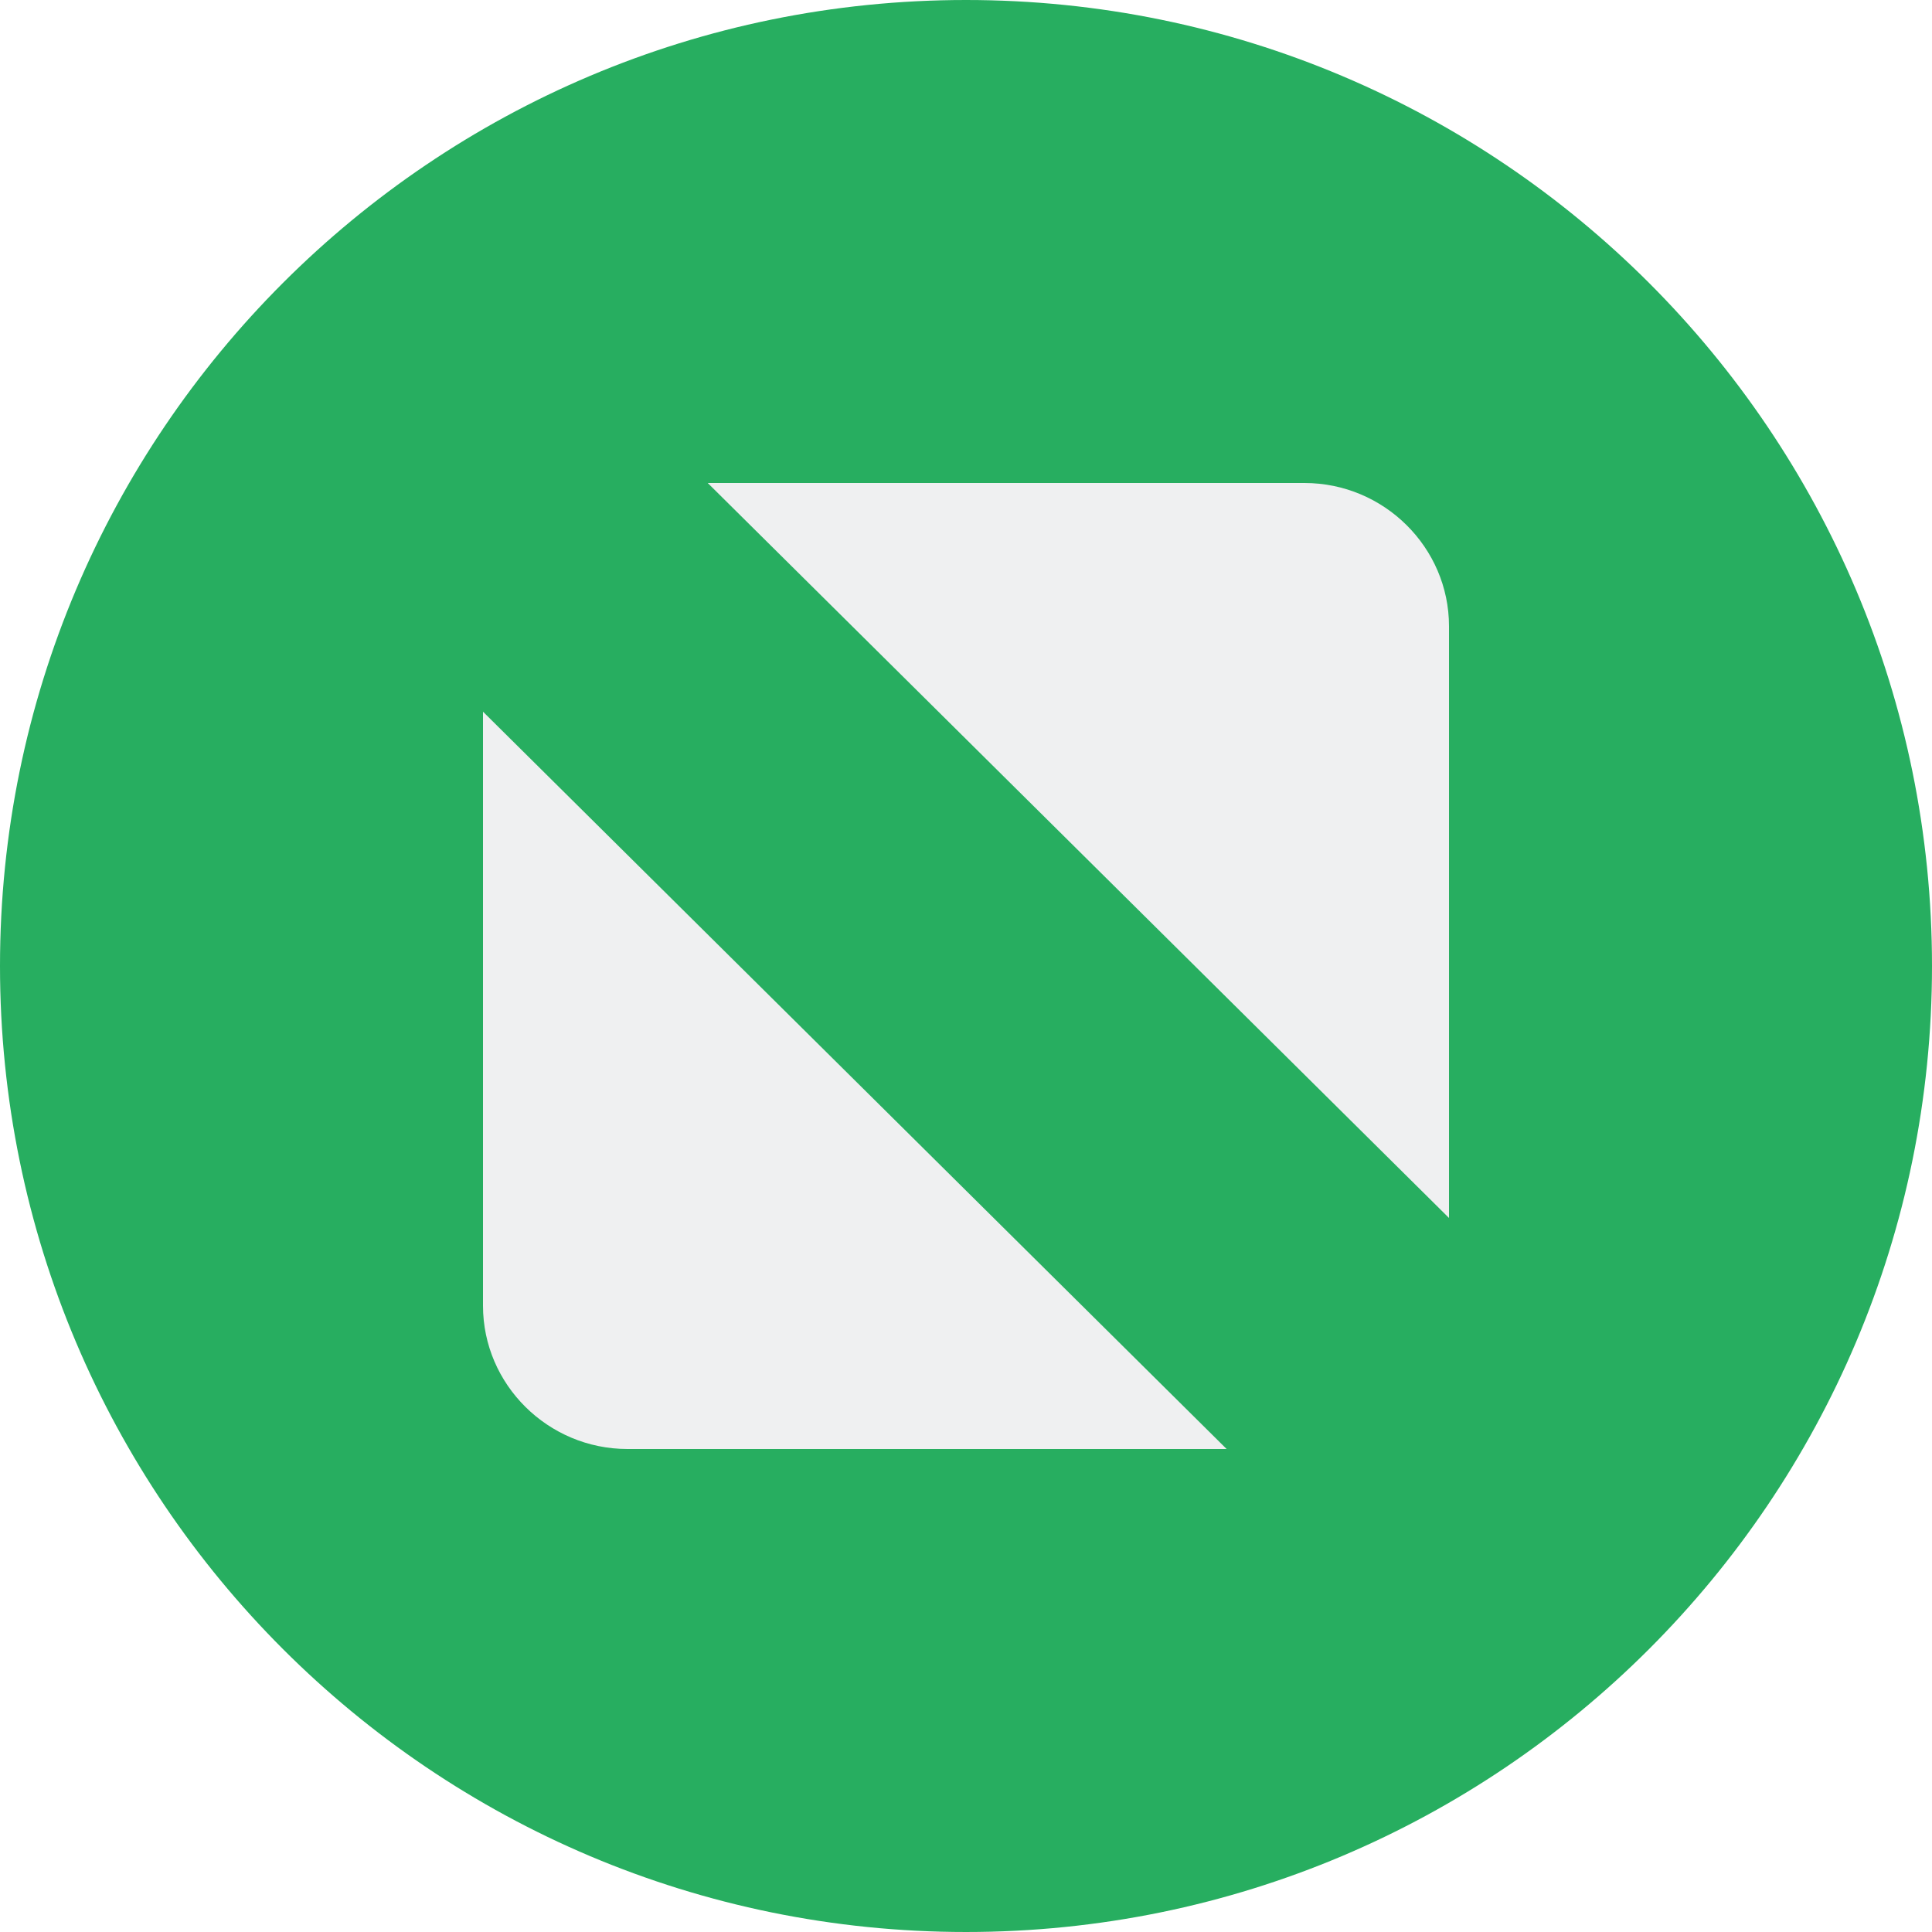
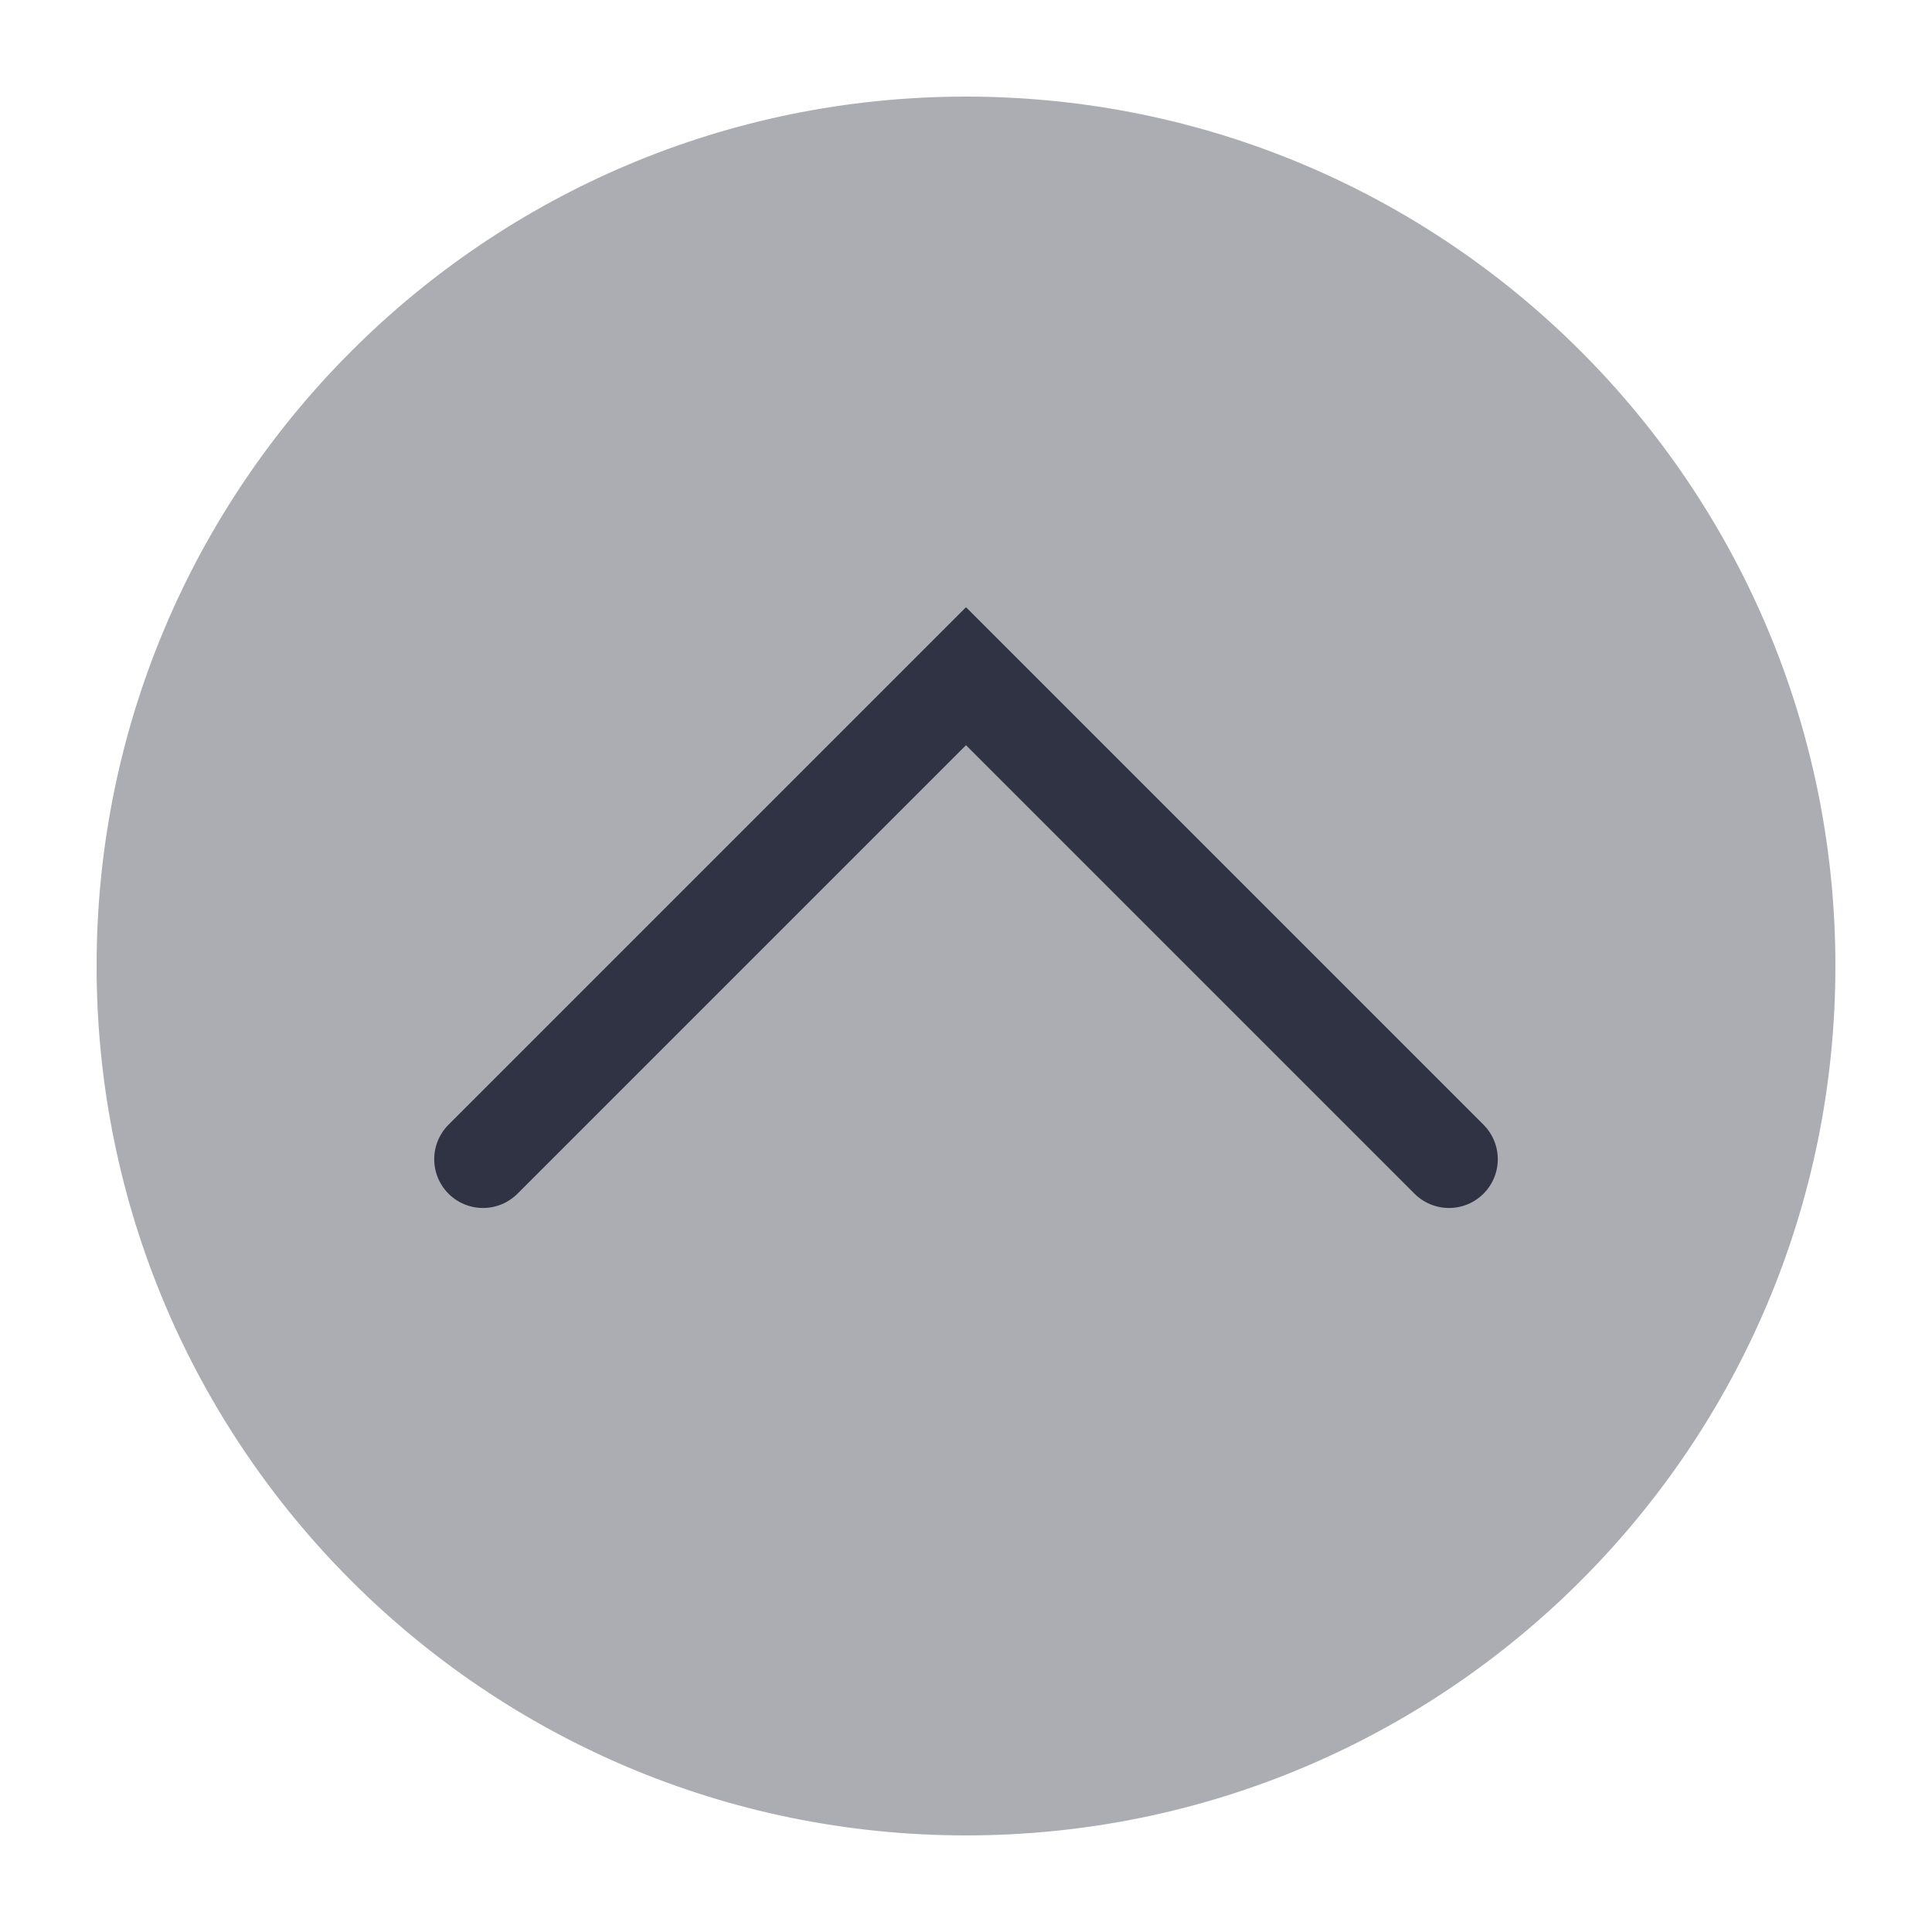
<svg xmlns="http://www.w3.org/2000/svg" viewBox="0 0 50 50" version="1.2" baseProfile="tiny">
  <defs>
</defs>
  <g fill="none" stroke="black" stroke-width="1" fill-rule="evenodd" stroke-linecap="square" stroke-linejoin="bevel">
-     <g fill="#27ae60" fill-opacity="1" stroke="none" transform="matrix(0.0552956,0,0,-0.0552956,-3.20384,48.8607)" font-family="Roboto" font-size="10" font-weight="870" font-style="normal">
-       <path vector-effect="none" fill-rule="nonzero" d="M510.06,-20.603 C759.752,-20.603 962.171,181.816 962.171,431.512 C962.171,681.208 759.752,883.627 510.06,883.627 C260.36,883.627 57.94,681.208 57.94,431.512 C57.94,181.816 260.36,-20.603 510.06,-20.603 " />
+     <g fill="#acadb3" fill-opacity="1" stroke="none" transform="matrix(2.5,0,0,2.5,2.5,2.5)" font-family="Roboto" font-size="10" font-weight="870" font-style="normal">
+       <circle cx="9" cy="9" r="9" />
    </g>
-     <g fill="#eff0f1" fill-opacity="1" stroke="none" transform="matrix(0.0578019,0,0,-0.0573117,-0.0281215,49.7527)" font-family="Roboto" font-size="10" font-weight="870" font-style="normal">
-       <path vector-effect="none" fill-rule="nonzero" d="M317.364,650.001 L584.563,650.001 C620.142,650.001 649.255,620.888 649.255,585.306 L649.255,318.11 L317.364,650.001 M549.688,213.79 L281.435,213.79 C245.852,213.79 216.743,242.899 216.743,278.481 L216.743,546.735 L549.688,213.79" />
+     <g fill="none" stroke="#303343" stroke-opacity="1" stroke-width="1.01" stroke-linecap="round" stroke-linejoin="miter" stroke-miterlimit="2" transform="matrix(2.5,0,0,2.5,2.5,2.5)" font-family="Roboto" font-size="10" font-weight="870" font-style="normal">
+       <polyline fill="none" vector-effect="none" points="4,11 9,6 14,11 " />
    </g>
    <g fill="none" stroke="#000000" stroke-opacity="1" stroke-width="1" stroke-linecap="square" stroke-linejoin="bevel" transform="matrix(1,0,0,1,0,0)" font-family="Roboto" font-size="10" font-weight="870" font-style="normal">
</g>
  </g>
</svg>
